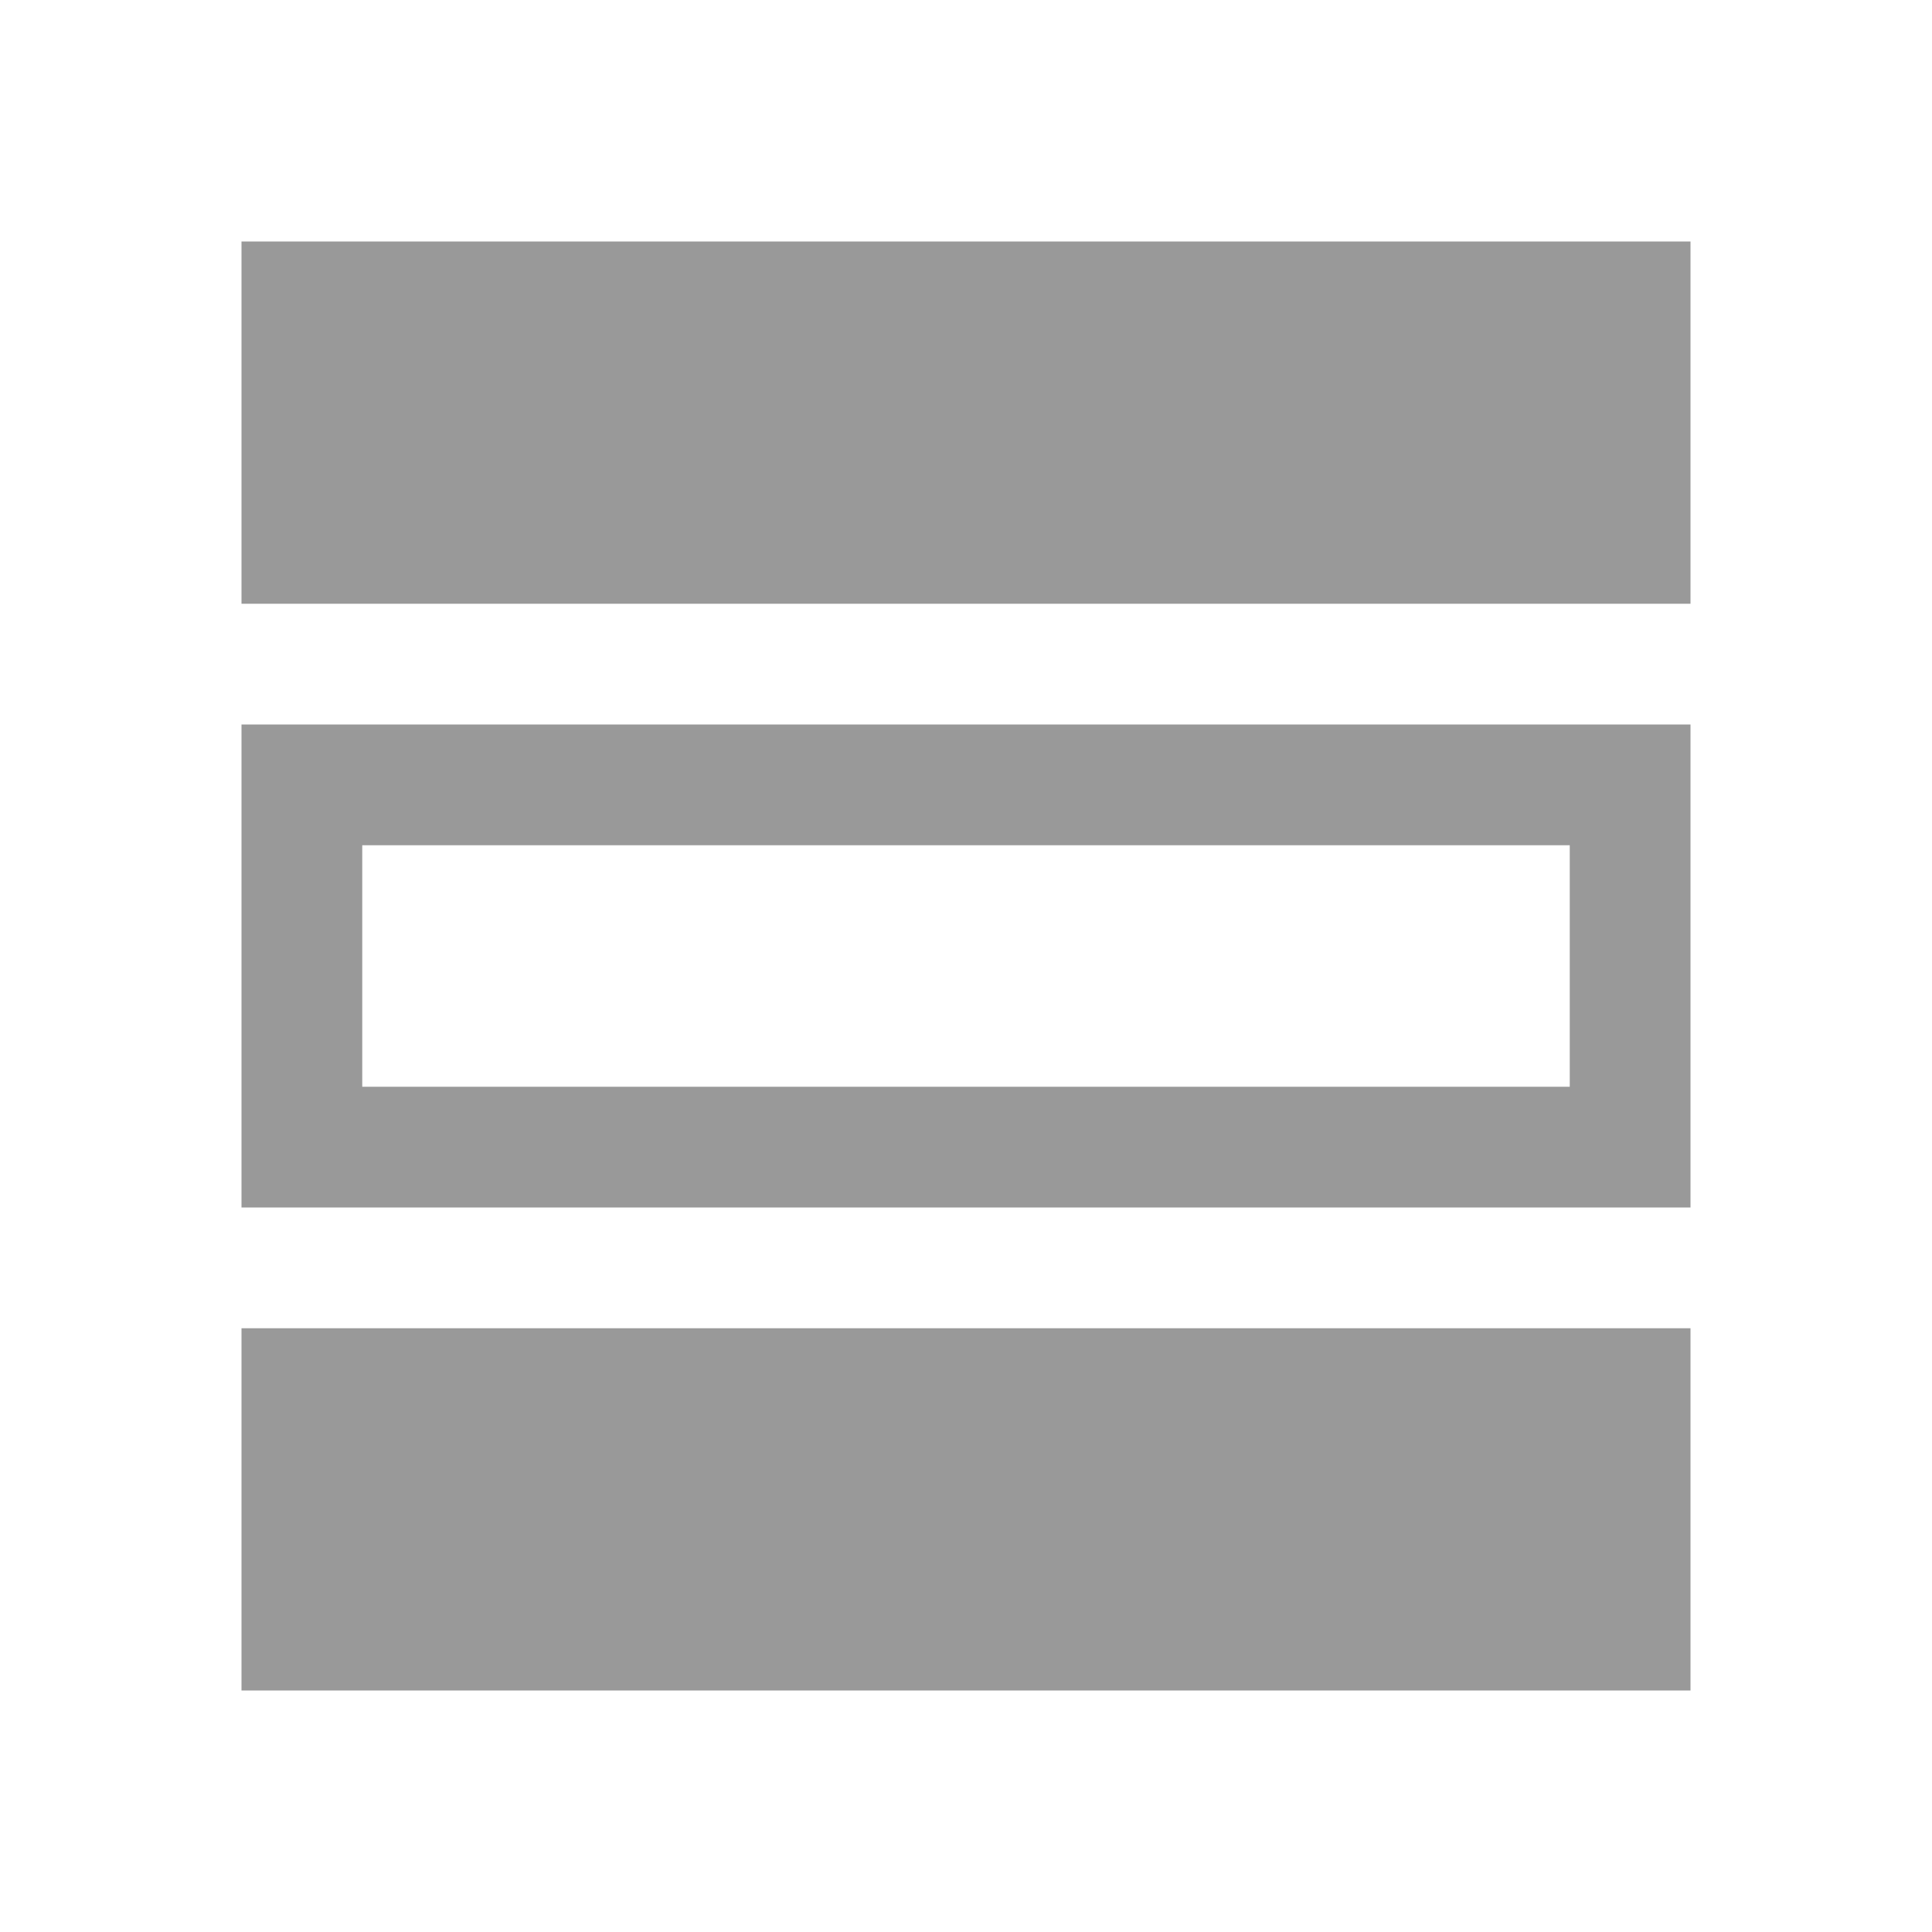
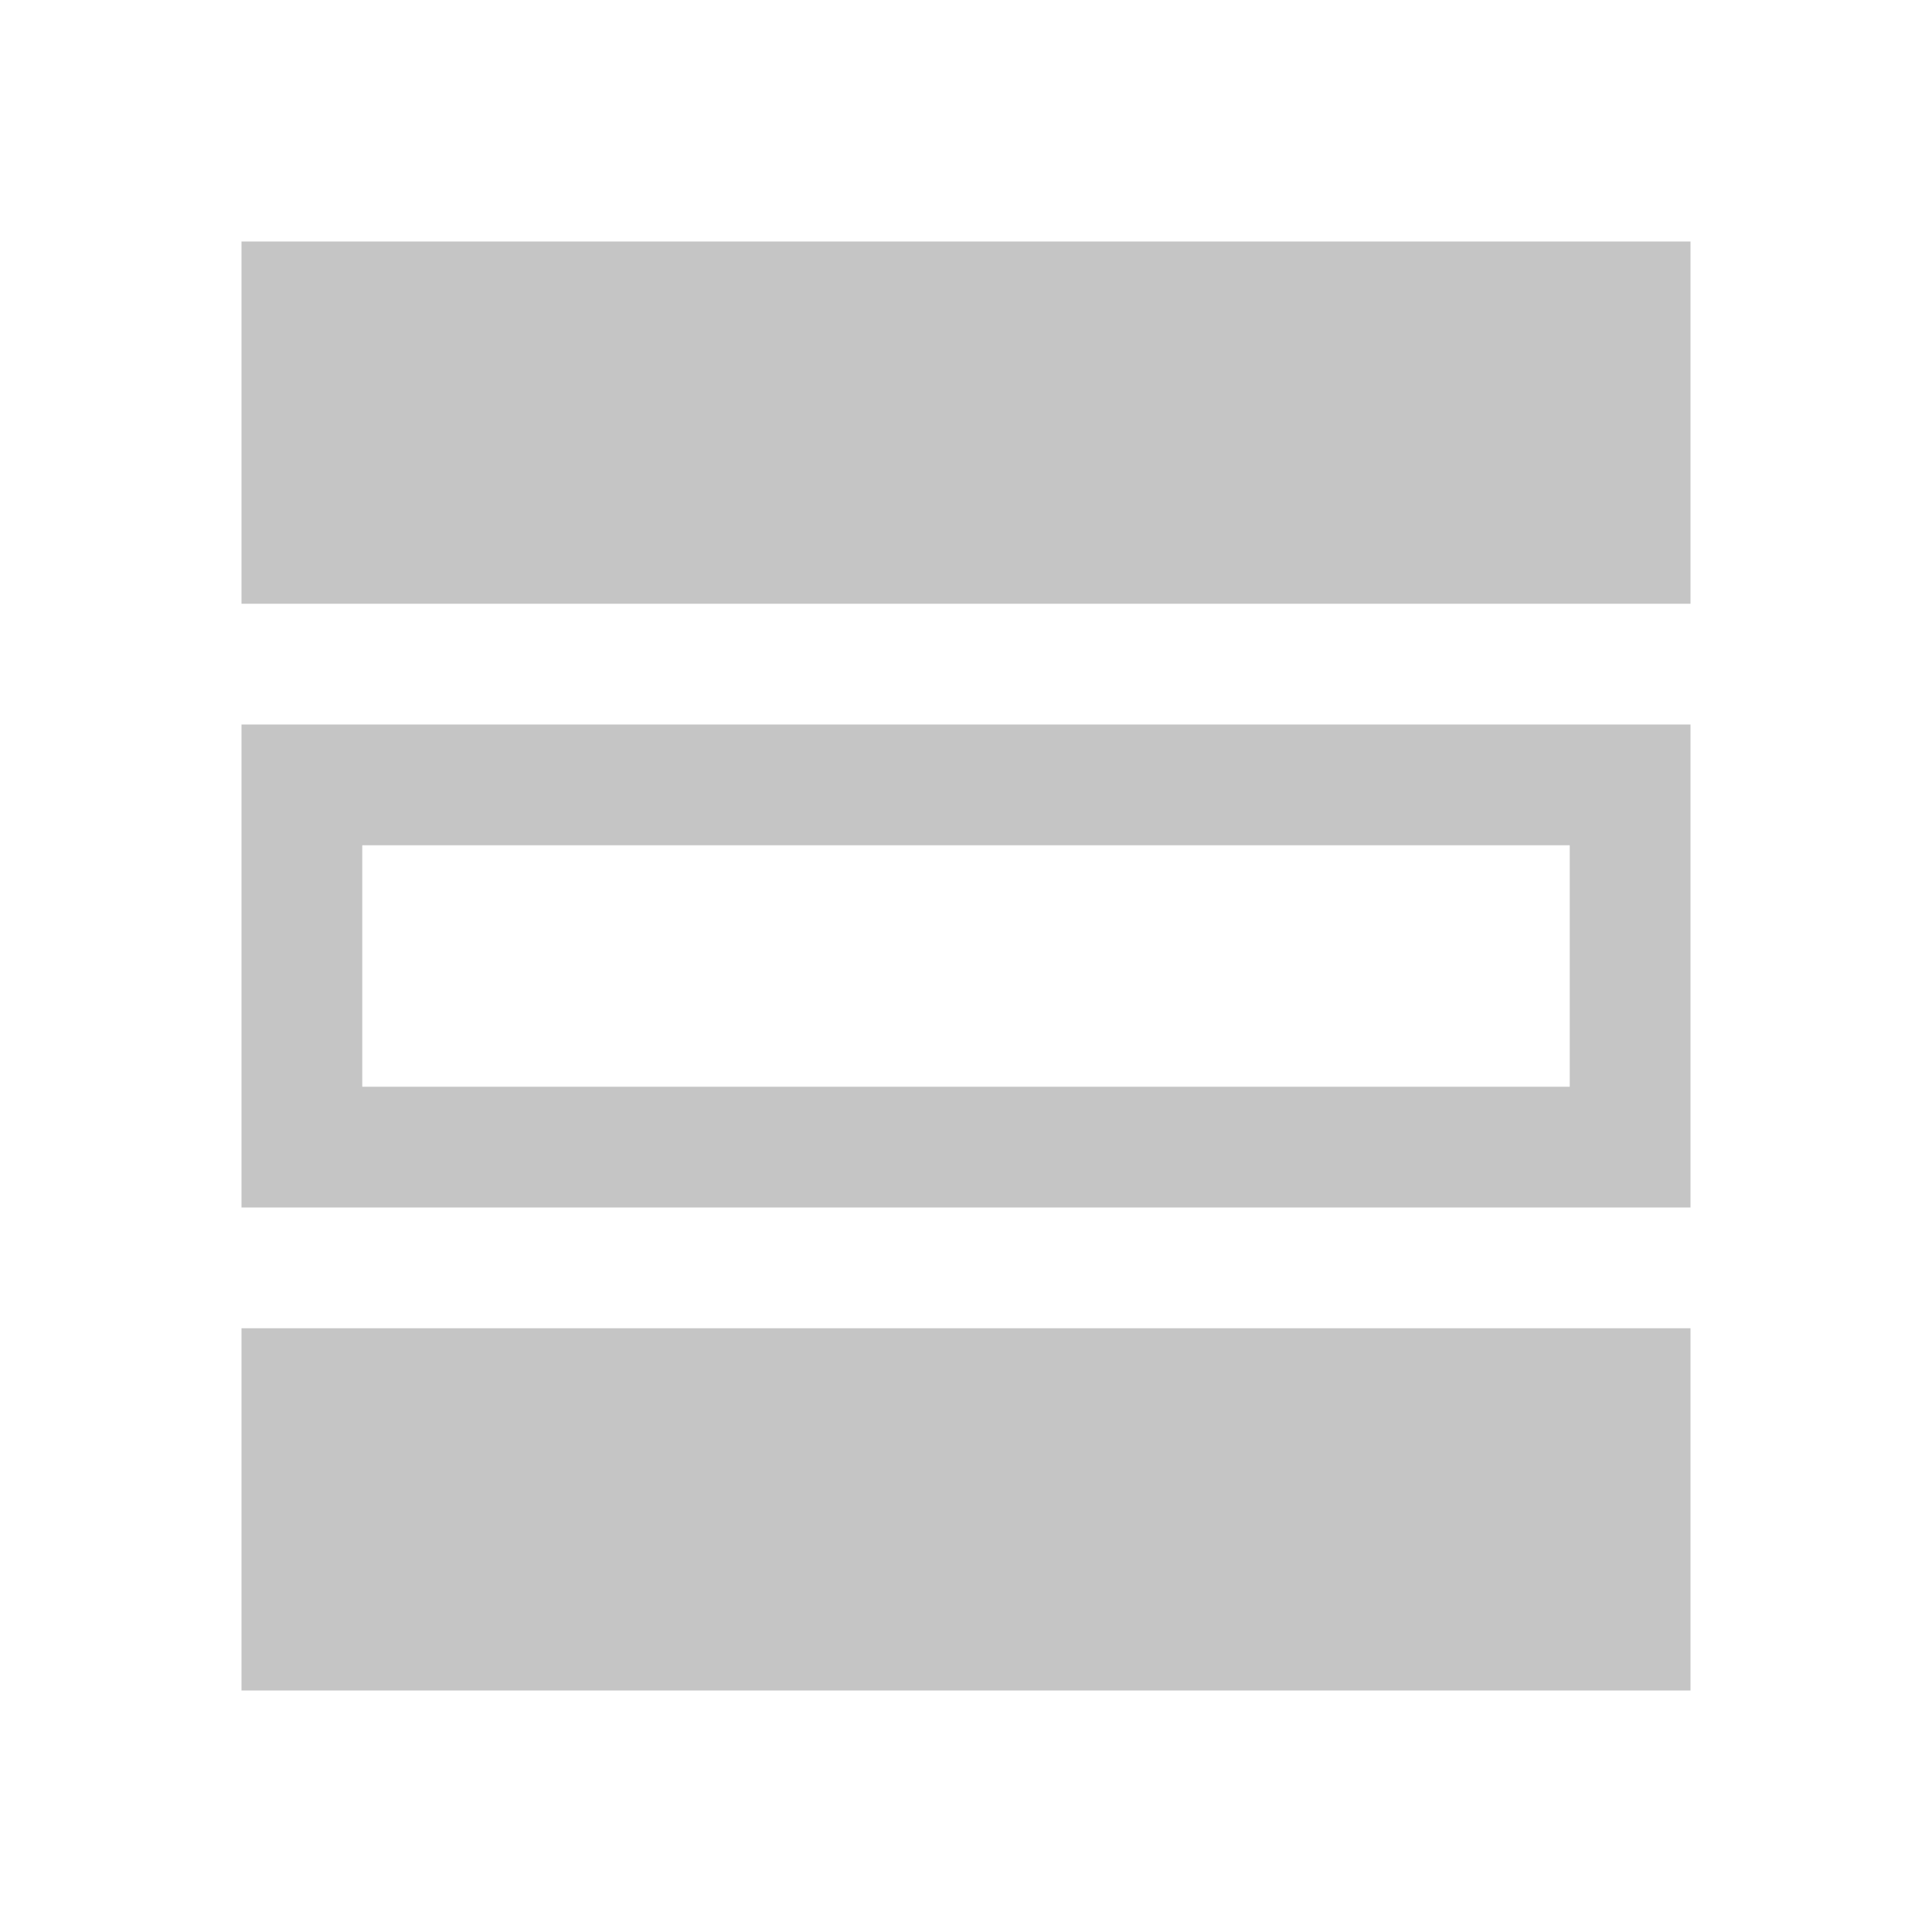
<svg xmlns="http://www.w3.org/2000/svg" width="16px" height="16px" viewBox="0 0 16 16" version="1.1">
  <g id="icon-folder-in-dark-mode" stroke="none" stroke-width="1" fill="none" fill-rule="evenodd">
-     <rect id="Rectangle" fill="#999999" x="2" y="2" width="12" height="3" />
-     <path d="M14,6 L14,10 L2,10 L2,6 L14,6 Z M13,7 L3,7 L3,9 L13,9 L13,7 Z" id="Combined-Shape" fill="#999999" />
-     <rect id="Rectangle" fill="#999999" x="2" y="11" width="12" height="3" />
+     <rect id="Rectangle" fill="#C5C5C5" x="2" y="2" width="12" height="3" />
+     <path d="M14,6 L14,10 L2,10 L2,6 L14,6 Z M13,7 L3,7 L3,9 L13,9 L13,7 Z" id="Combined-Shape" fill="#C5C5C5" />
+     <rect id="Rectangle" fill="#C5C5C5" x="2" y="11" width="12" height="3" />
  </g>
</svg>
